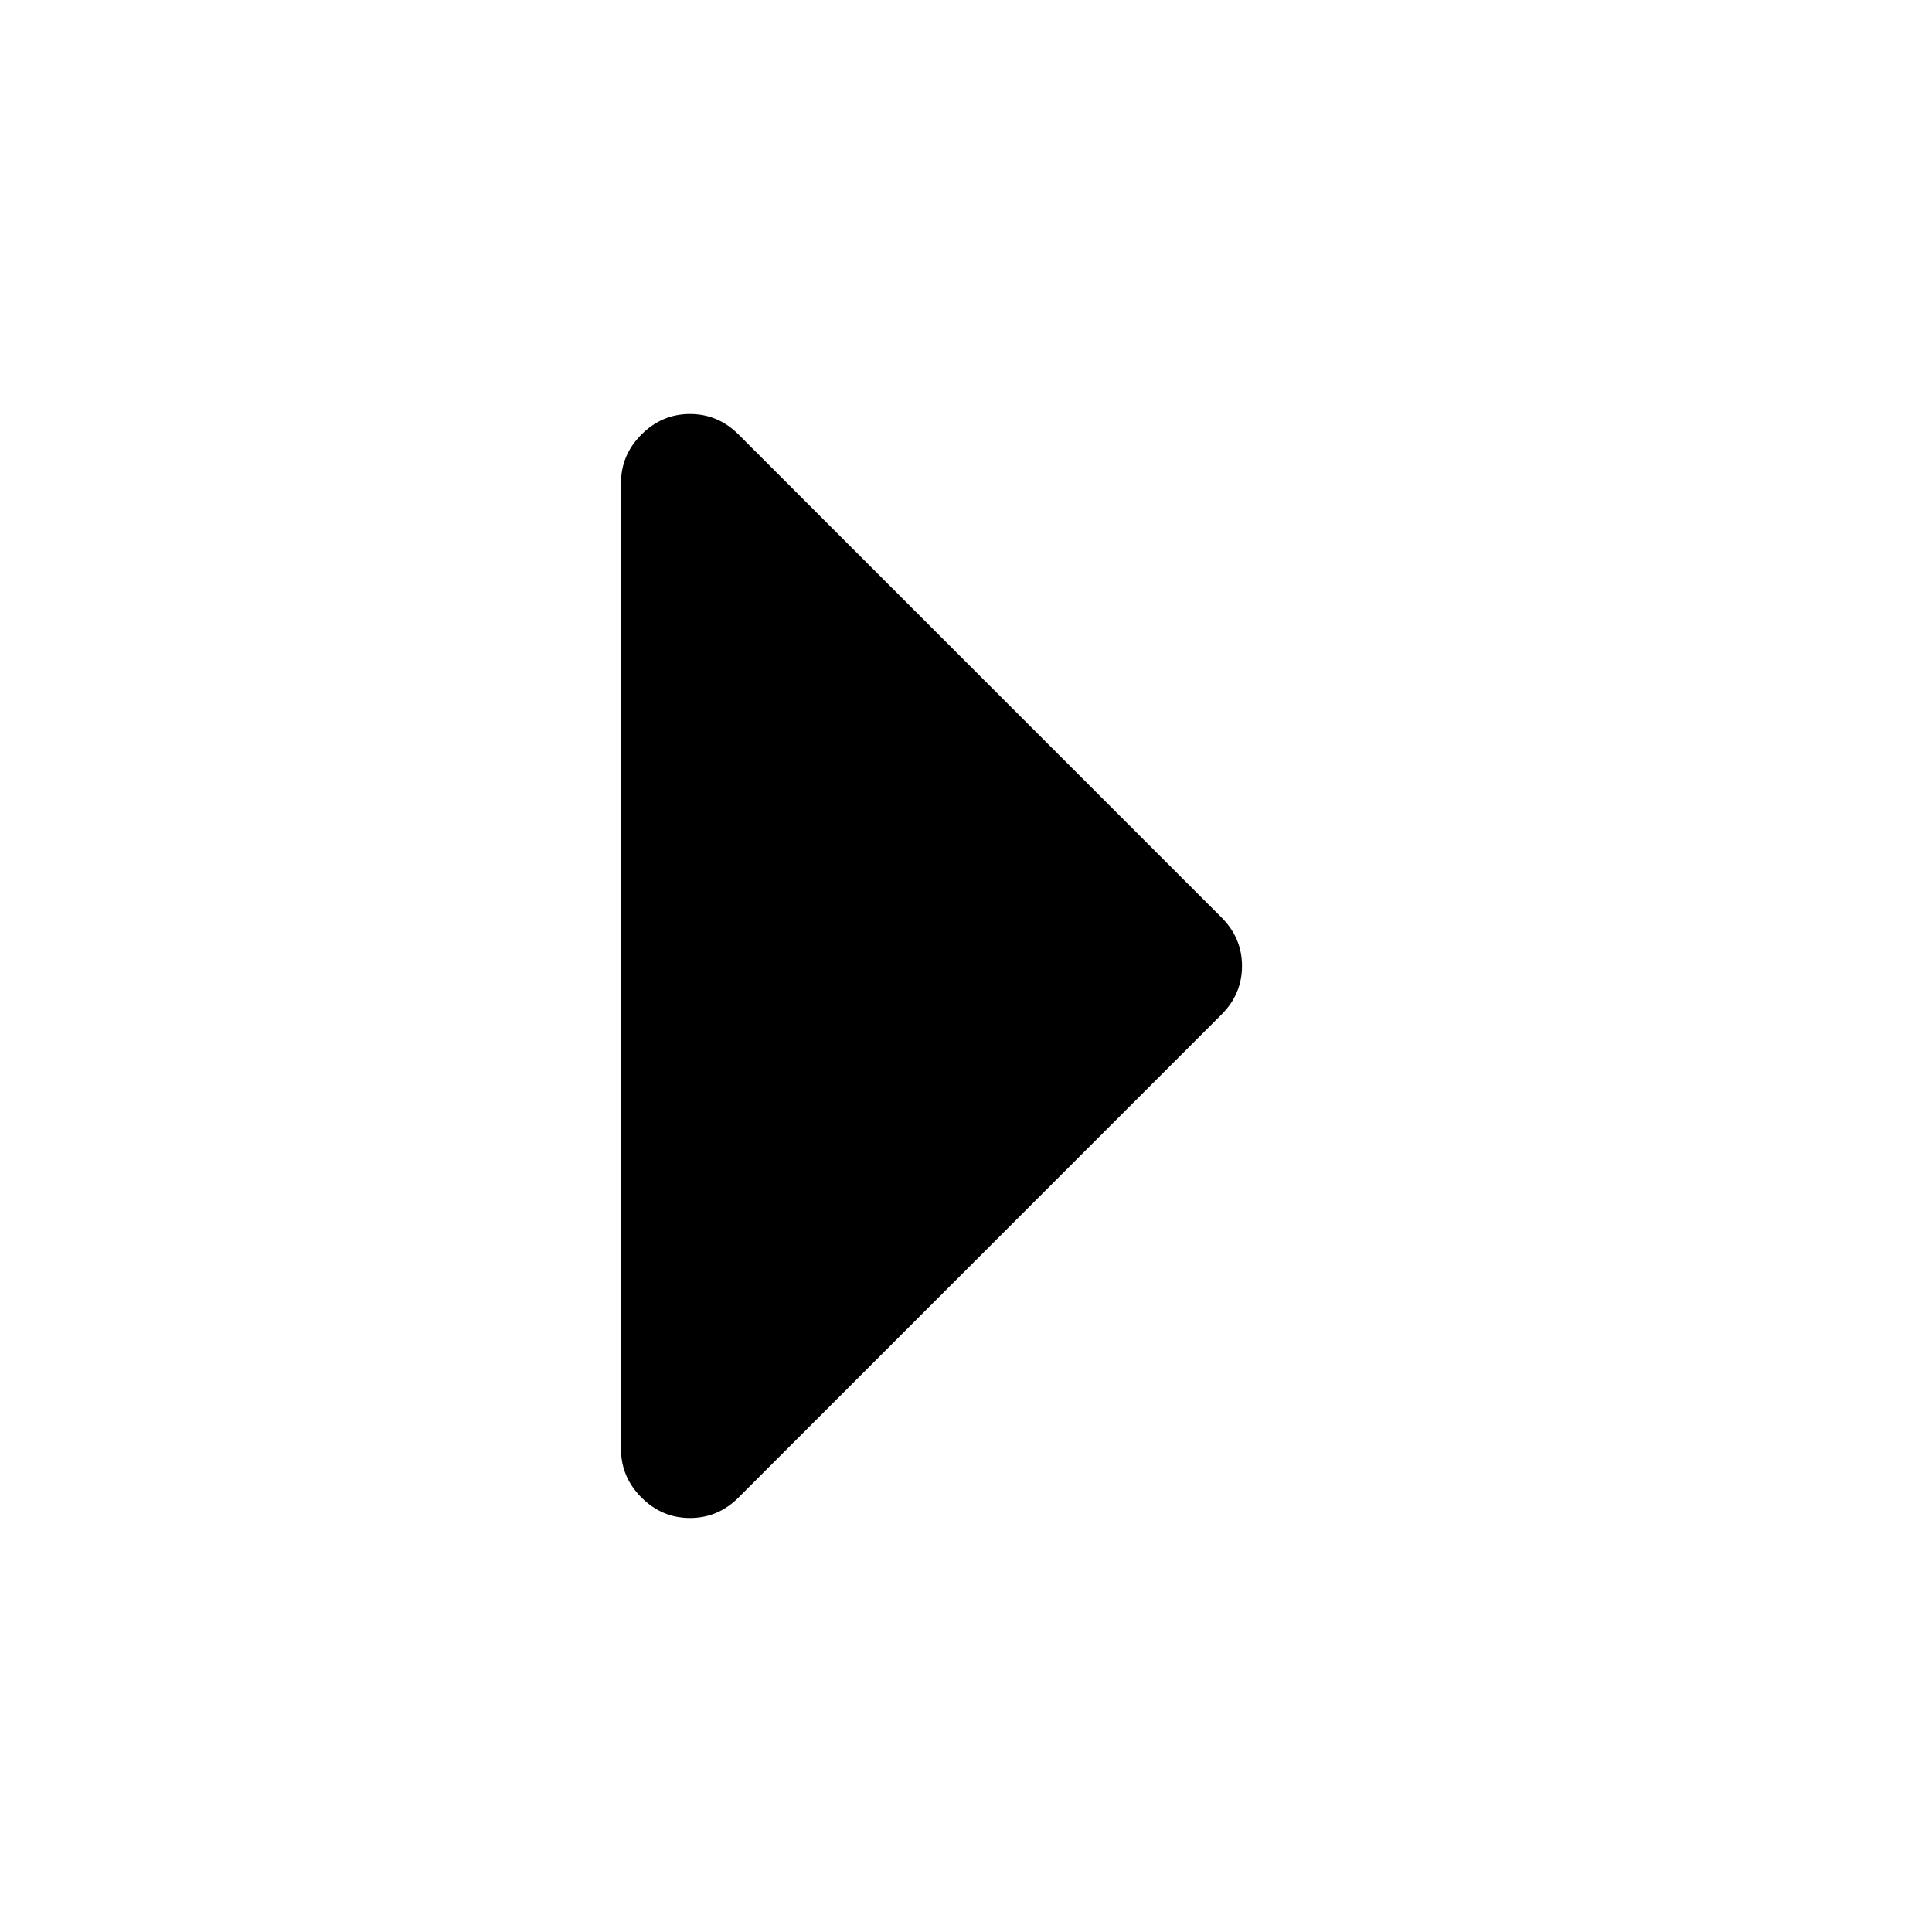
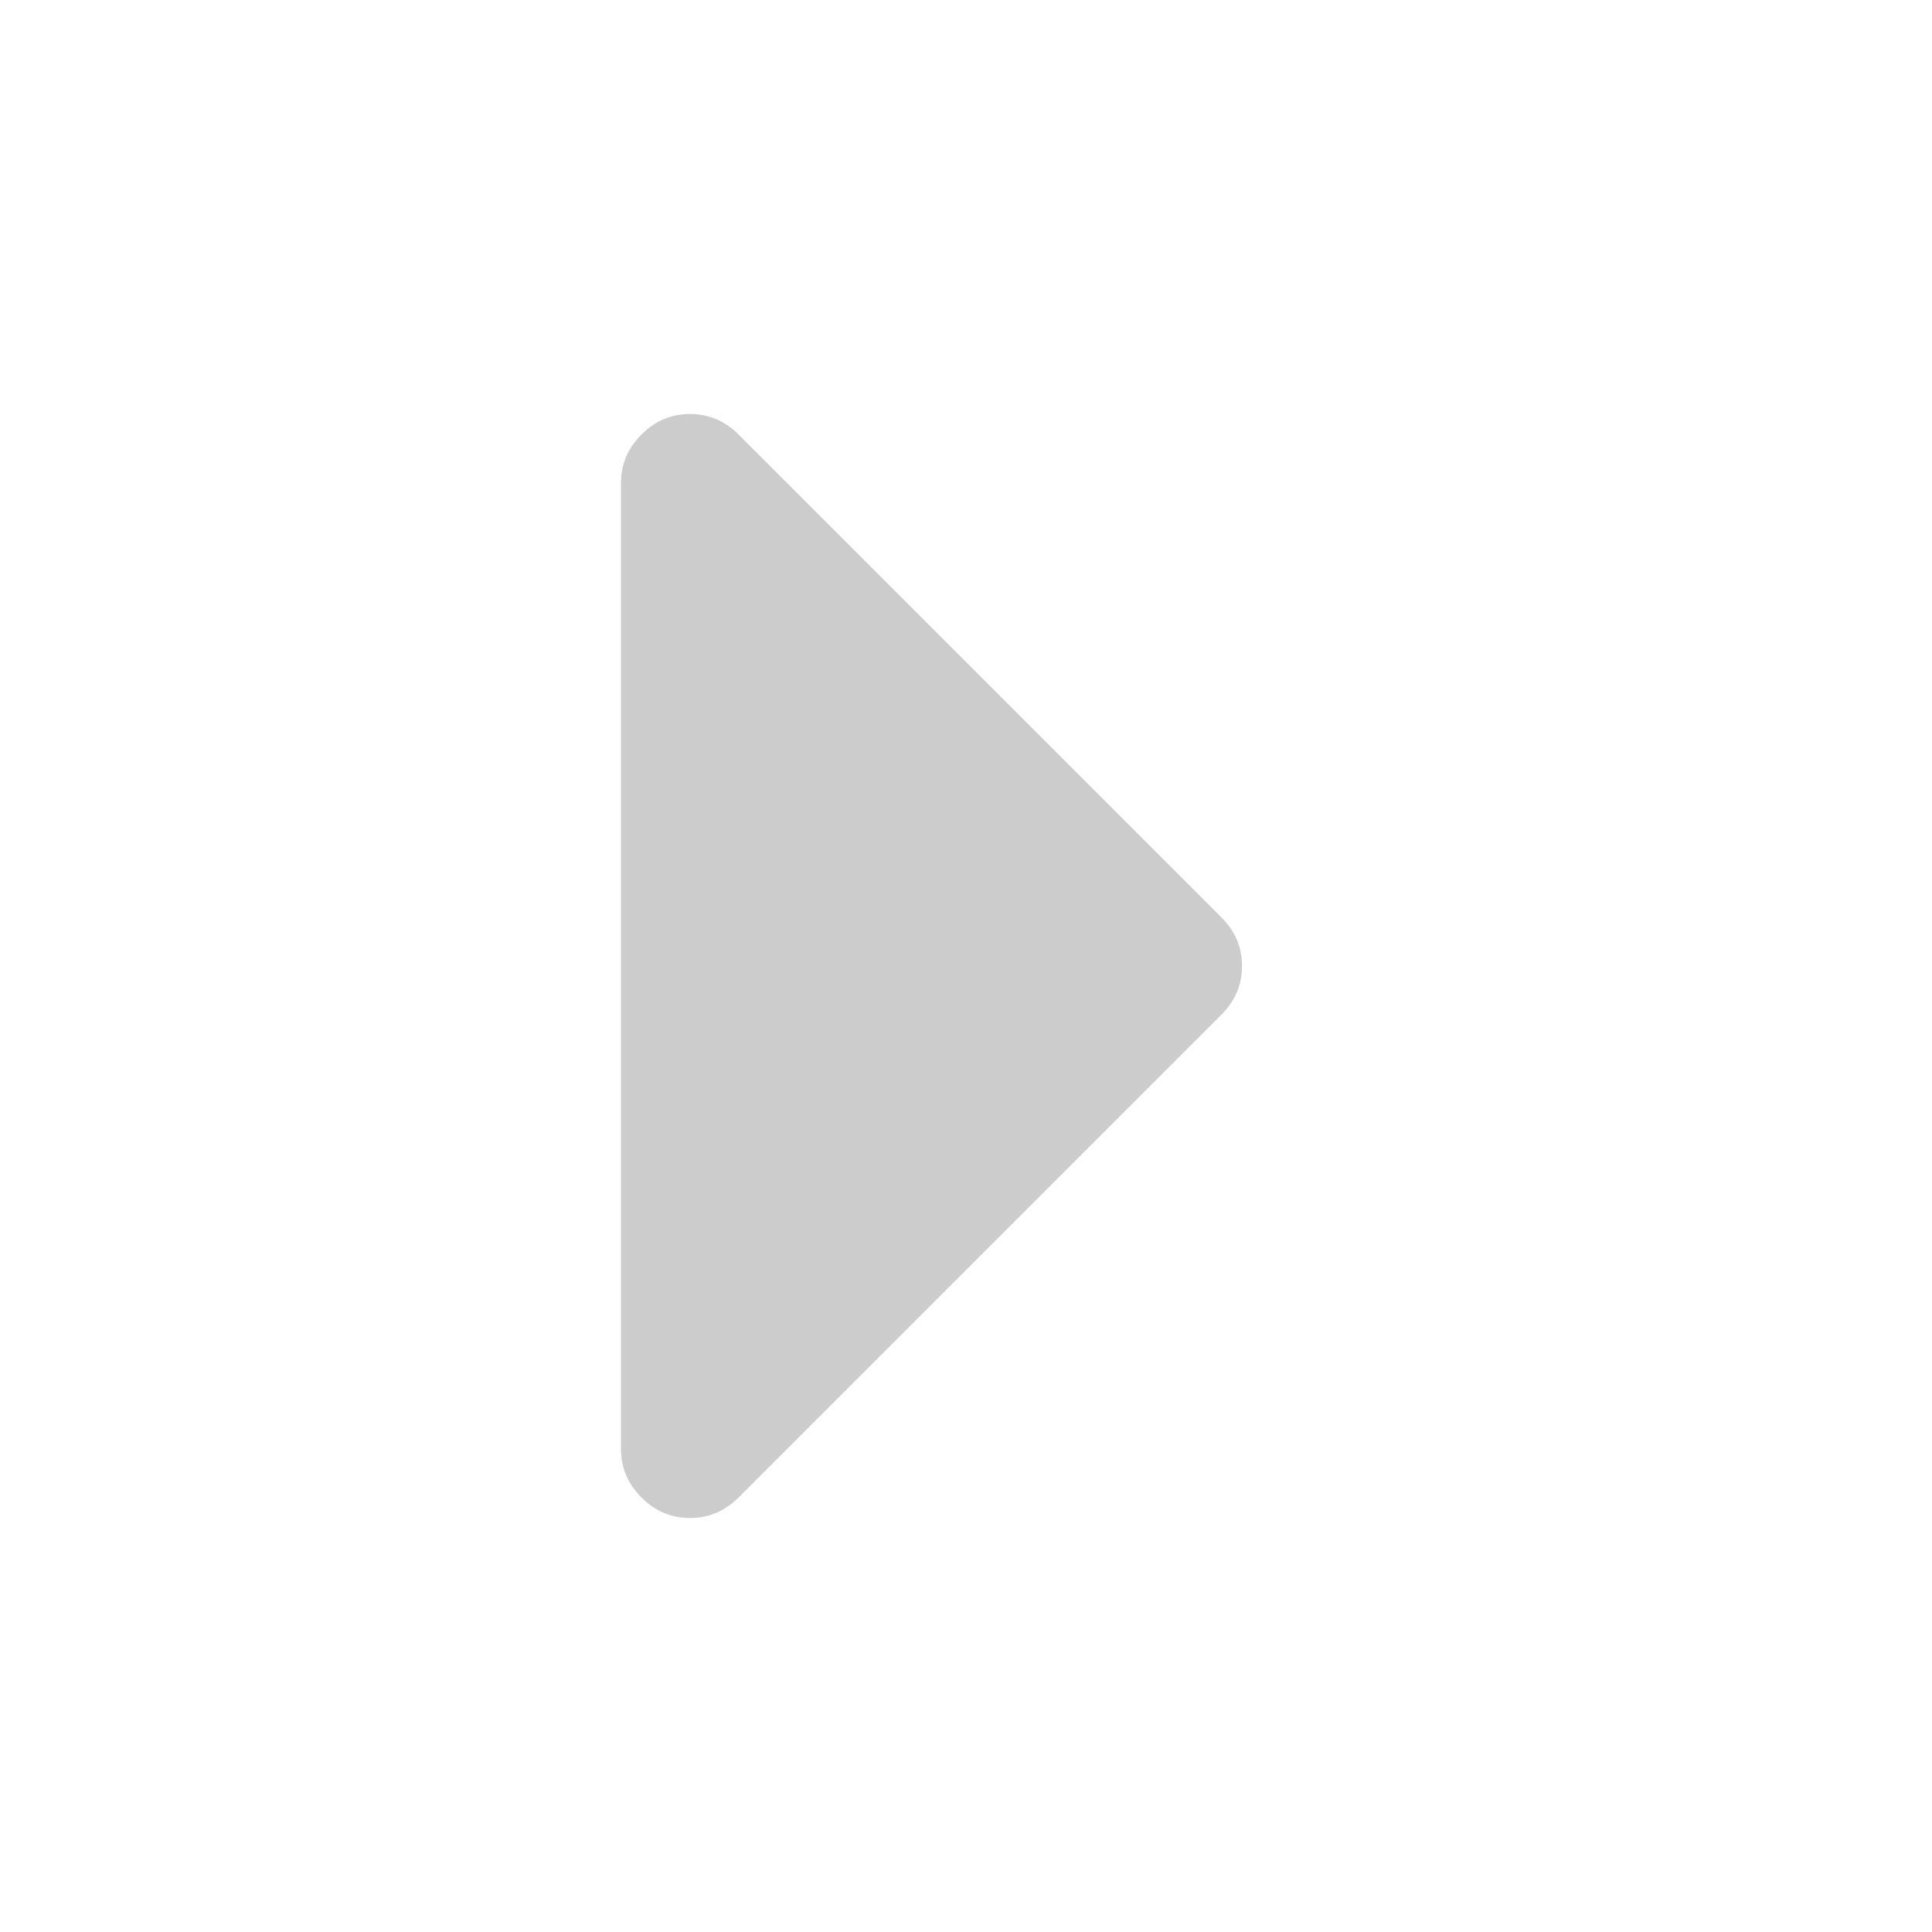
<svg xmlns="http://www.w3.org/2000/svg" width="1792" height="1792" viewBox="0 0 1792 1792">
-   <path d="M1152 896q0 26-19 45l-448 448q-19 19-45 19t-45-19-19-45v-896q0-26 19-45t45-19 45 19l448 448q19 19 19 45z" />
+   <path d="M1152 896q0 26-19 45l-448 448q-19 19-45 19t-45-19-19-45v-896q0-26 19-45t45-19 45 19l448 448q19 19 19 45z" fill="#cccccc" />
</svg>
